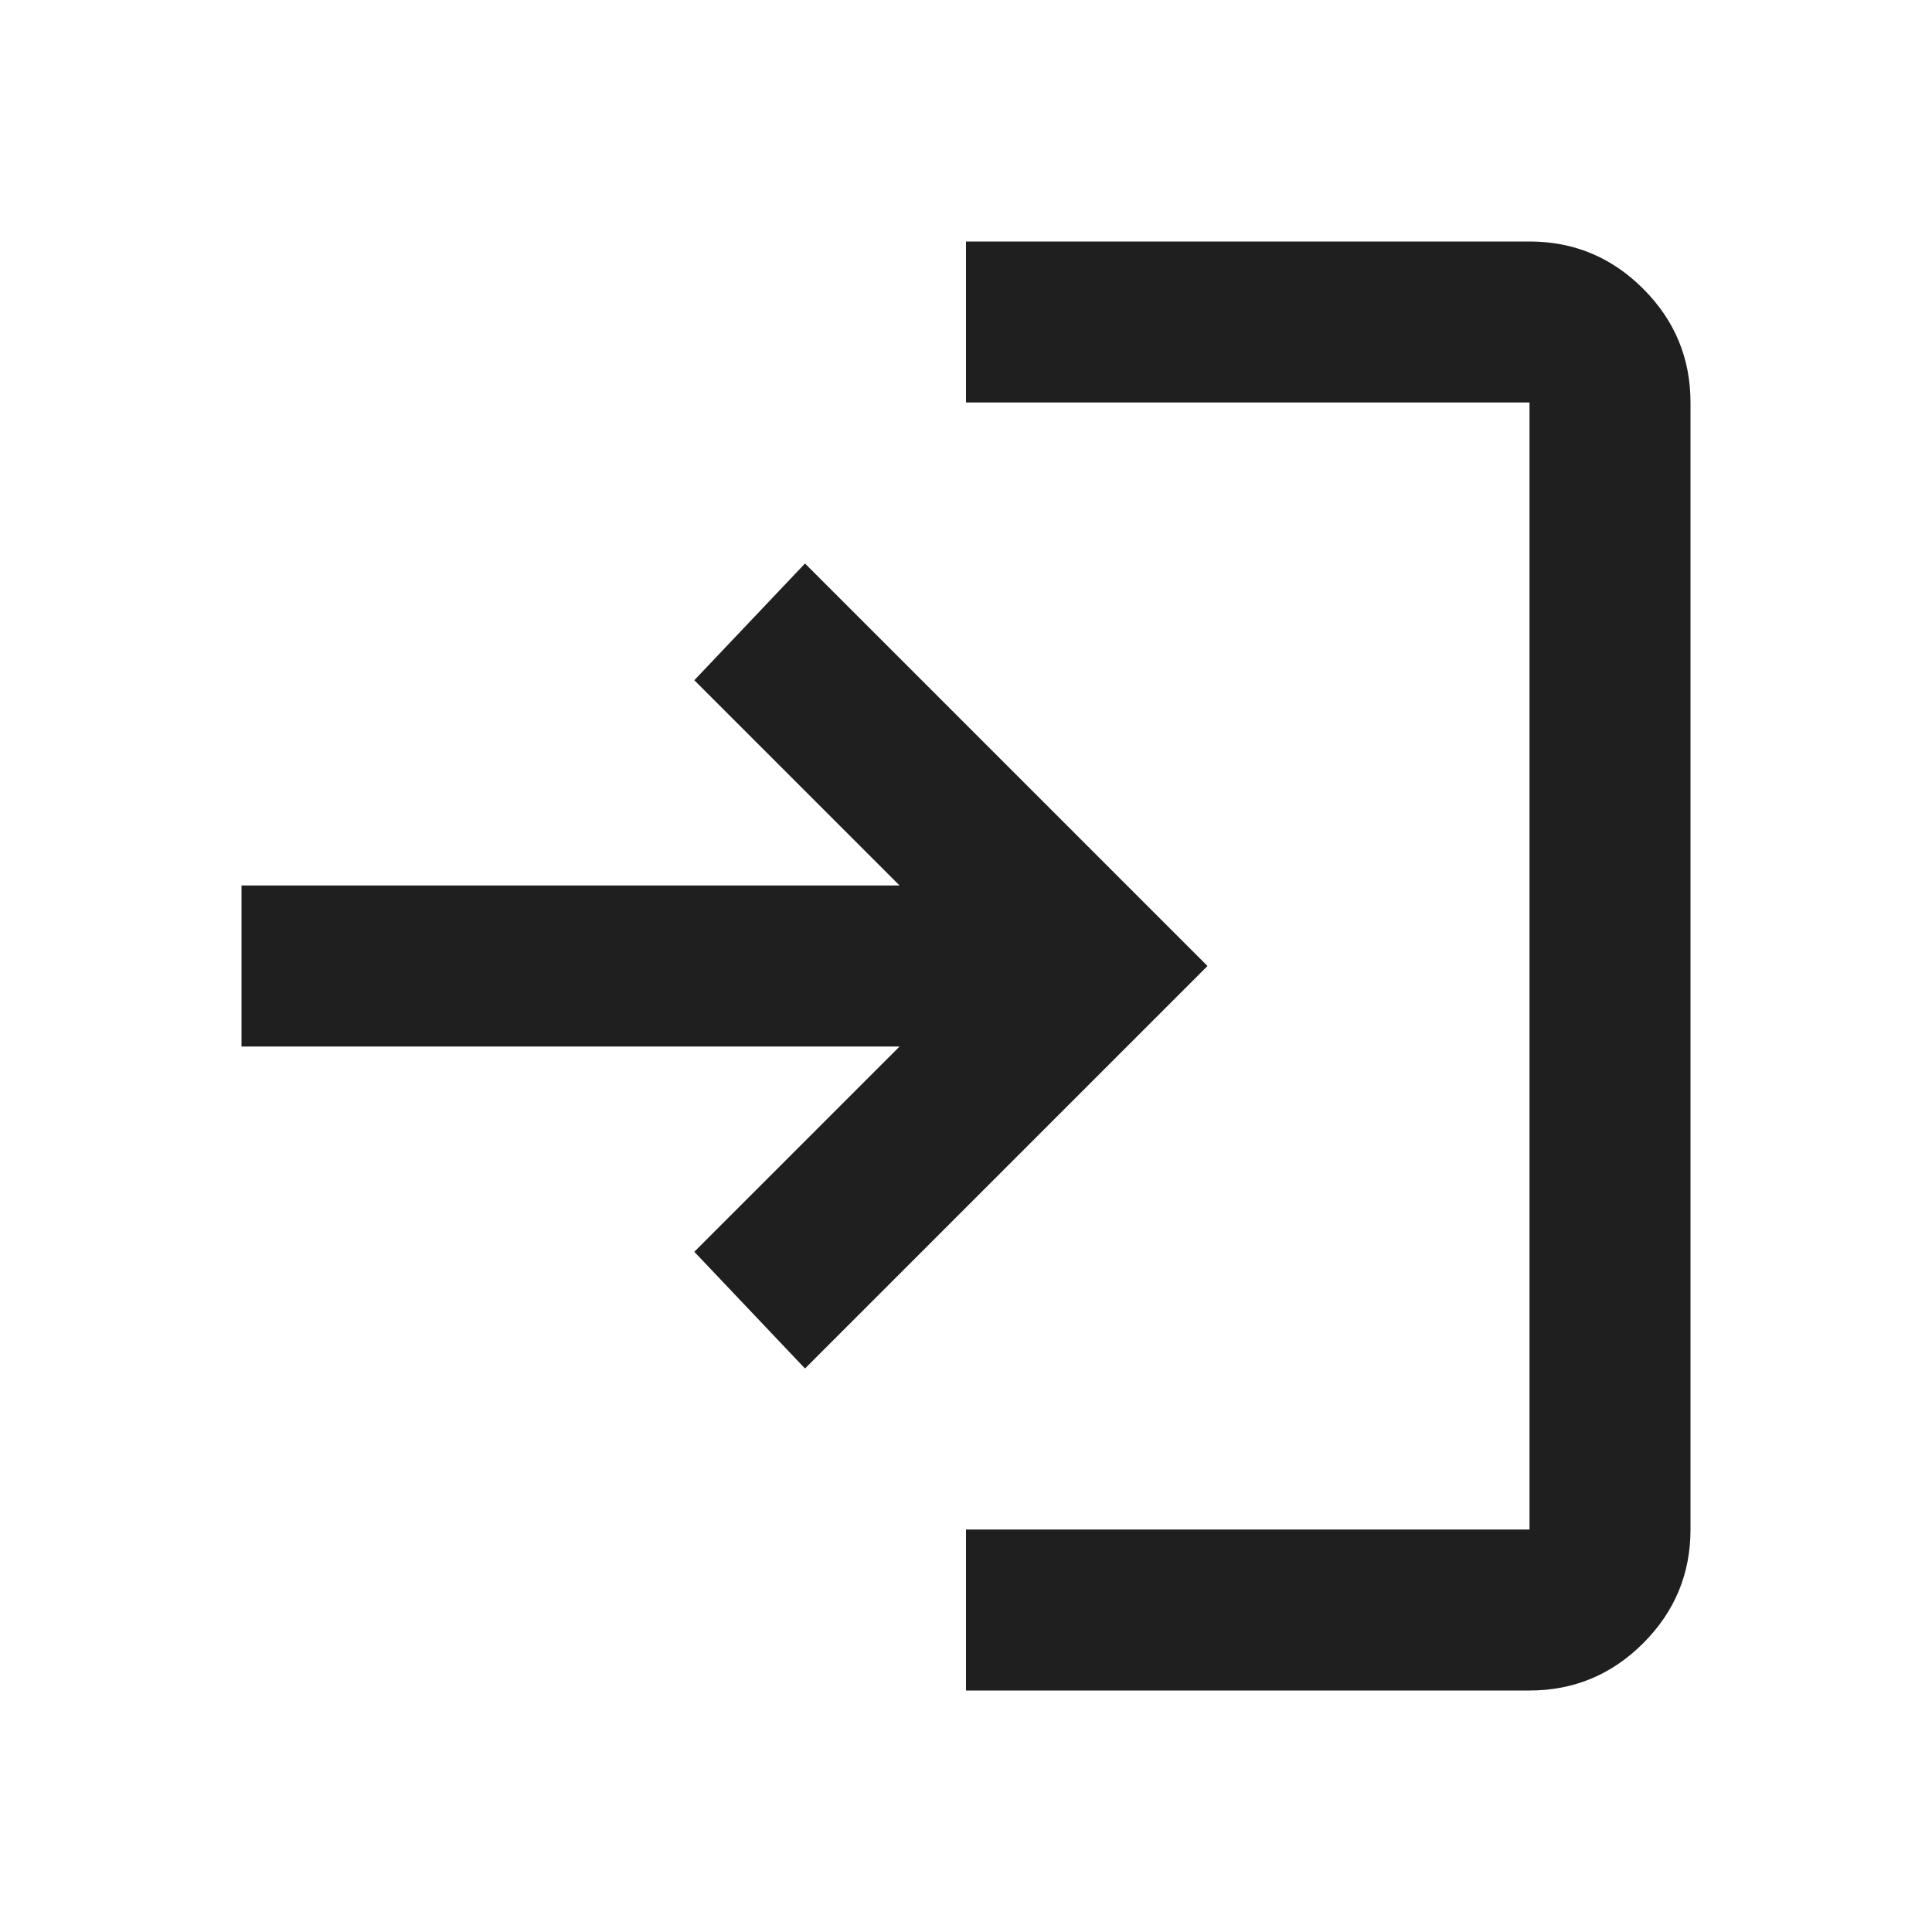
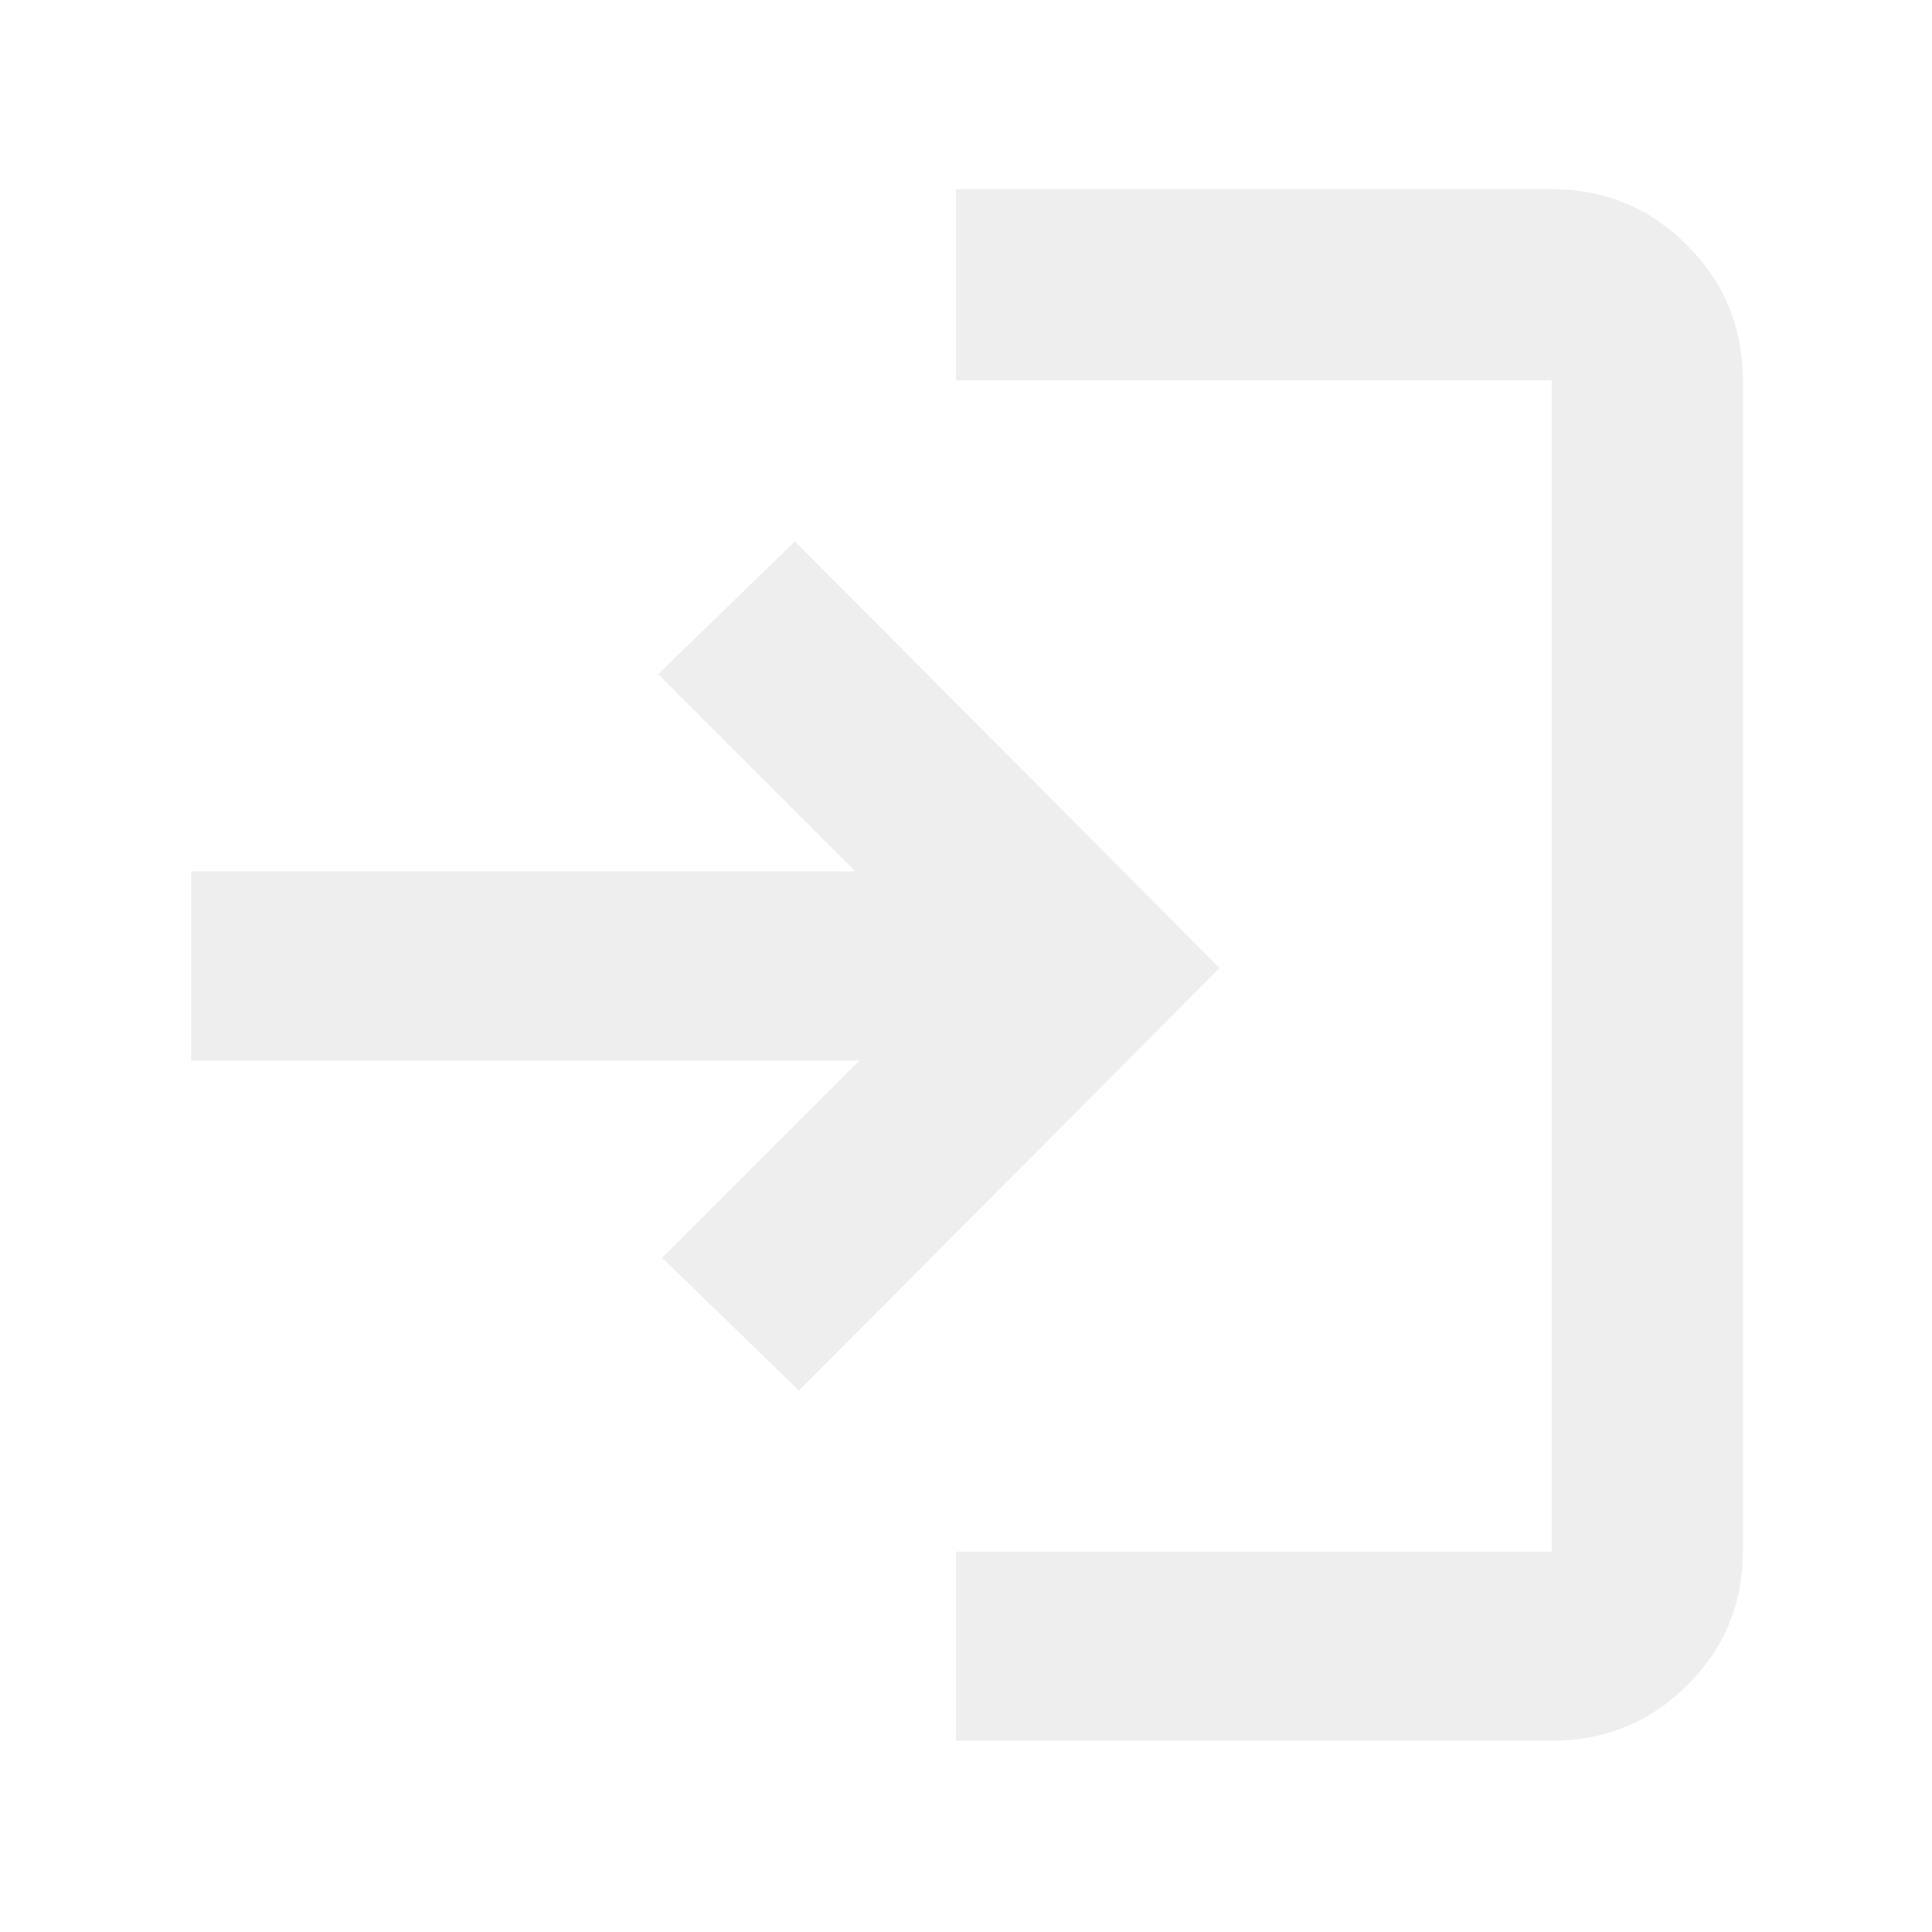
- <svg xmlns="http://www.w3.org/2000/svg" height="24px" viewBox="0 -960 960 960" width="24px" fill="#1f1f1f">
-   <path d="M480-120v-80h280v-560H480v-80h280q33 0 56.5 23.5T840-760v560q0 33-23.5 56.5T760-120H480Zm-80-160-55-58 102-102H120v-80h327L345-622l55-58 200 200-200 200Z" />
+ <svg xmlns="http://www.w3.org/2000/svg" height="48px" viewBox="0 -960 960 960" width="48px" fill="#eeeeee">
+   <path d="M475-95v-94h296v-582H475v-95h296q39.46 0 67.23 27.77Q866-810.46 866-771v582q0 39.05-27.77 66.53Q810.46-95 771-95H475Zm-78-174-68-66 98-98H95v-94h330l-98-98 68-66 211 212-209 210Z" />
</svg>
